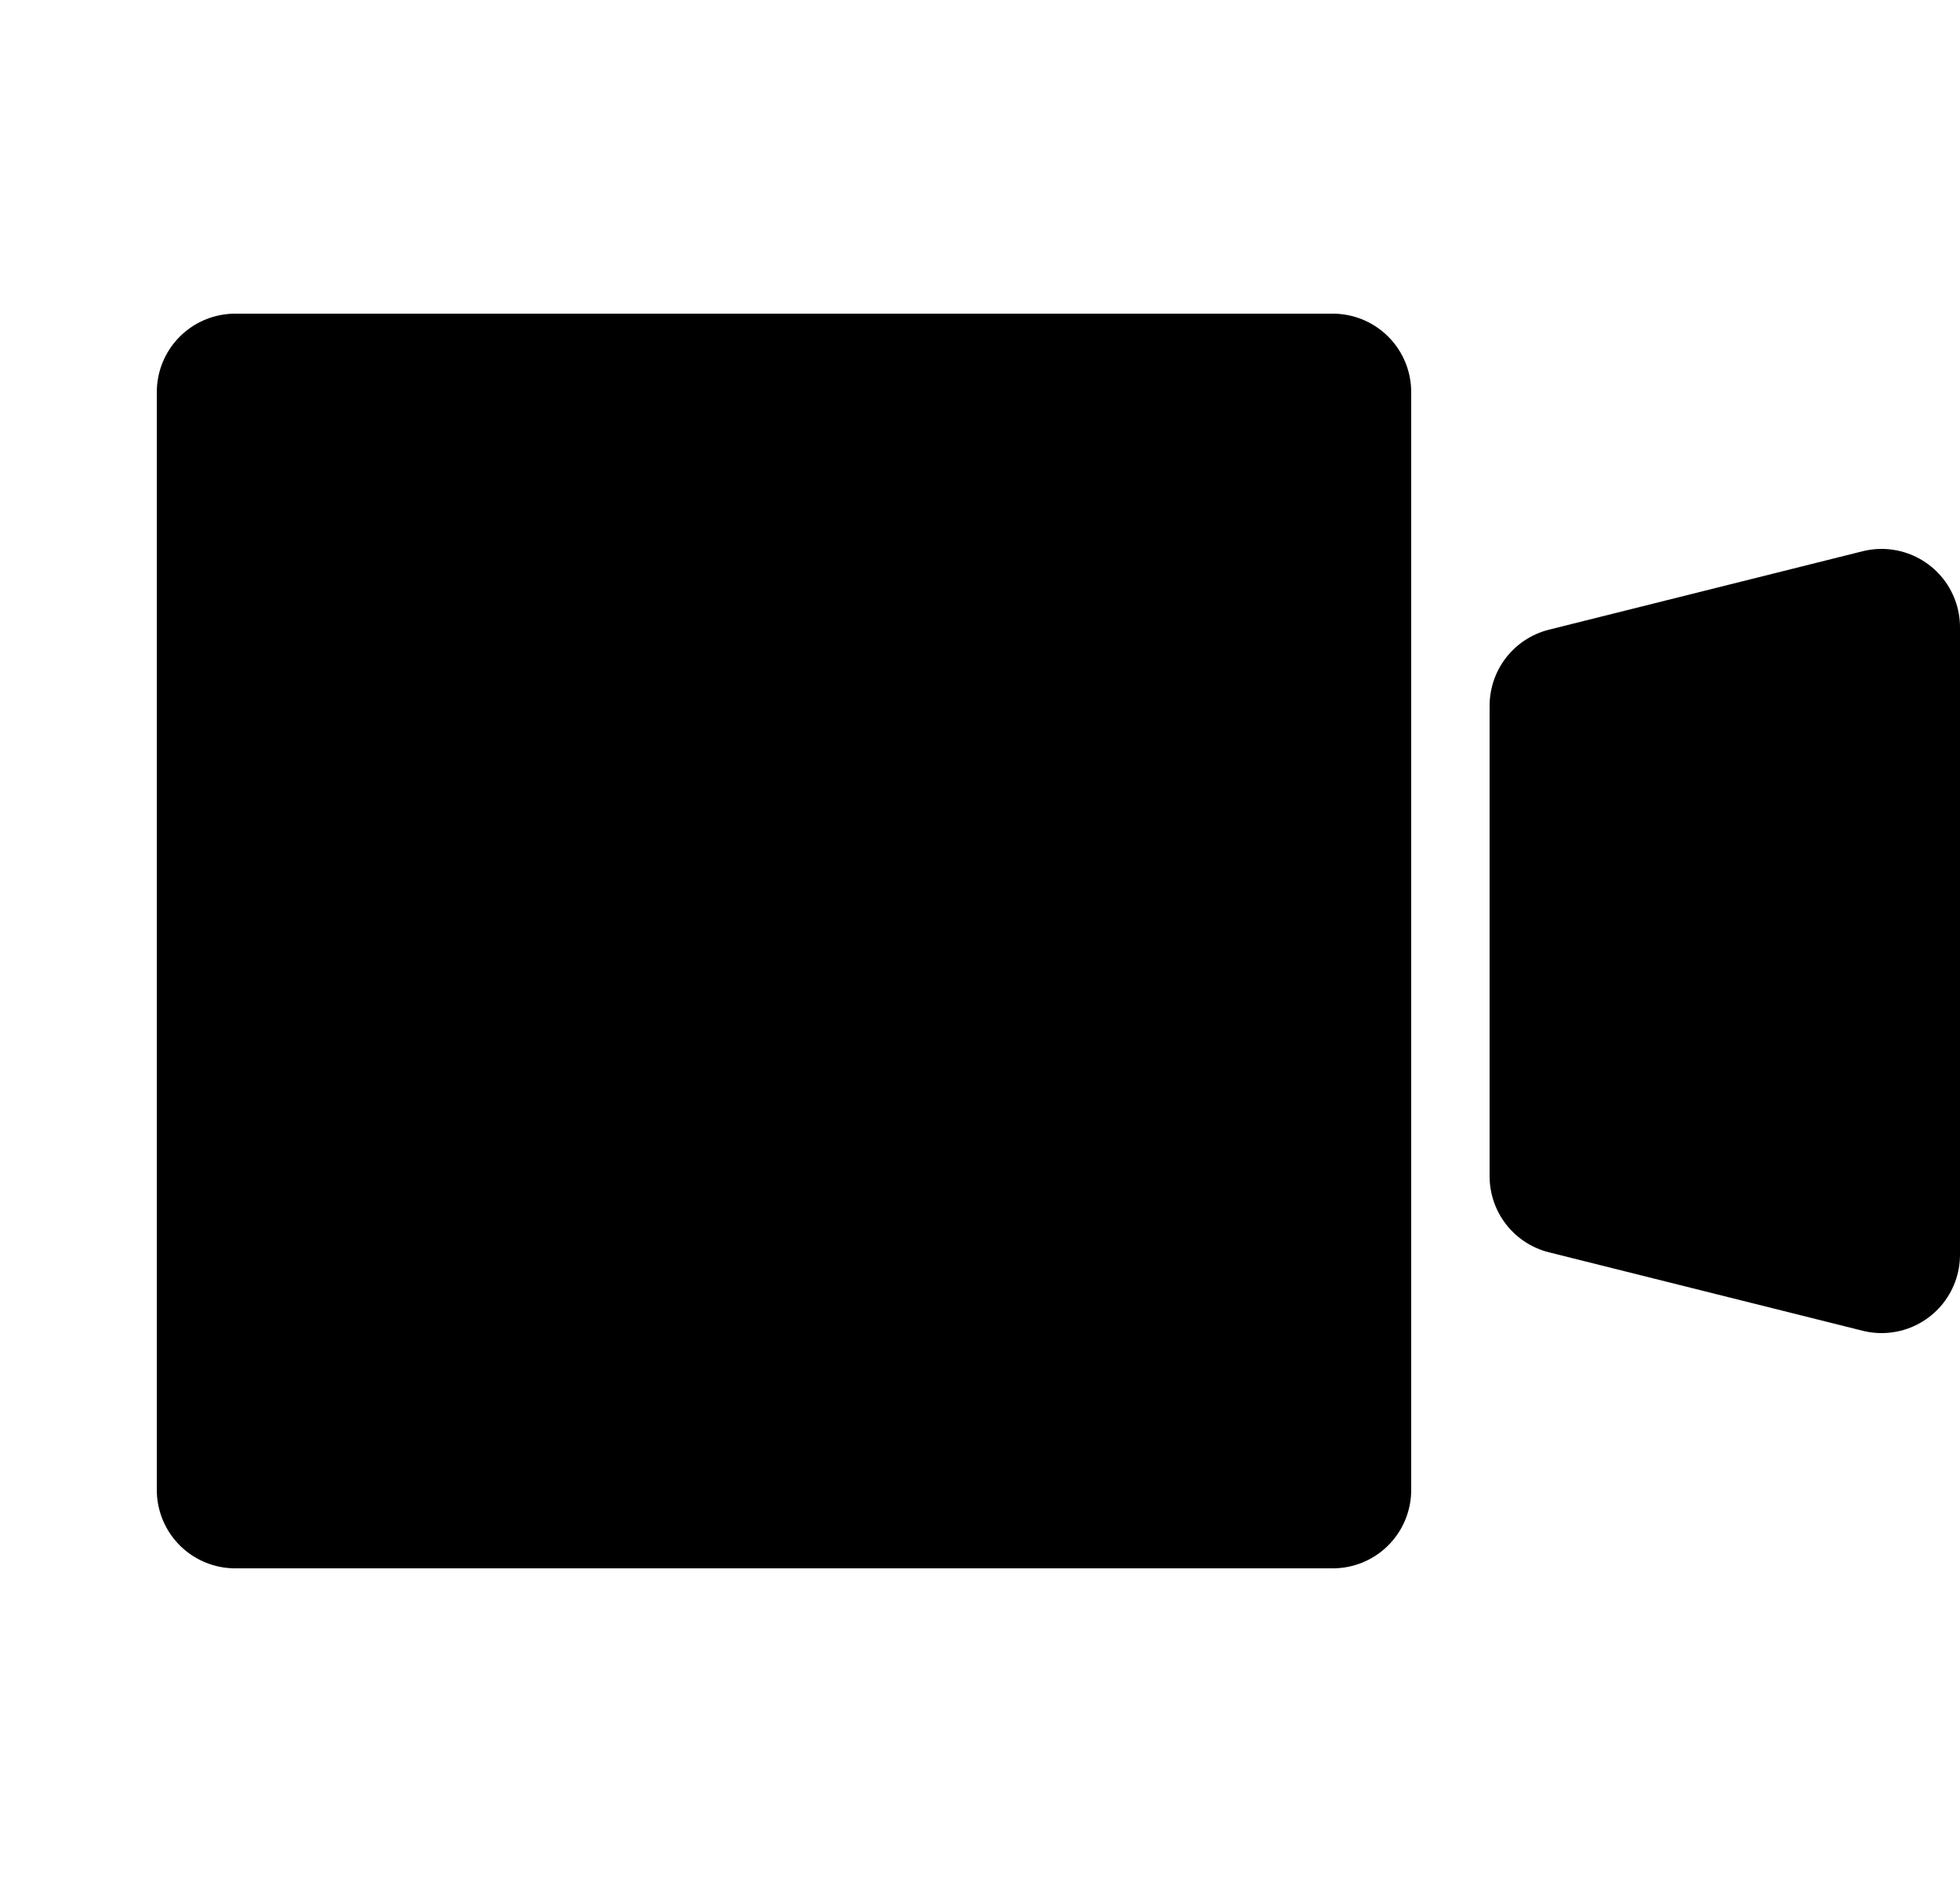
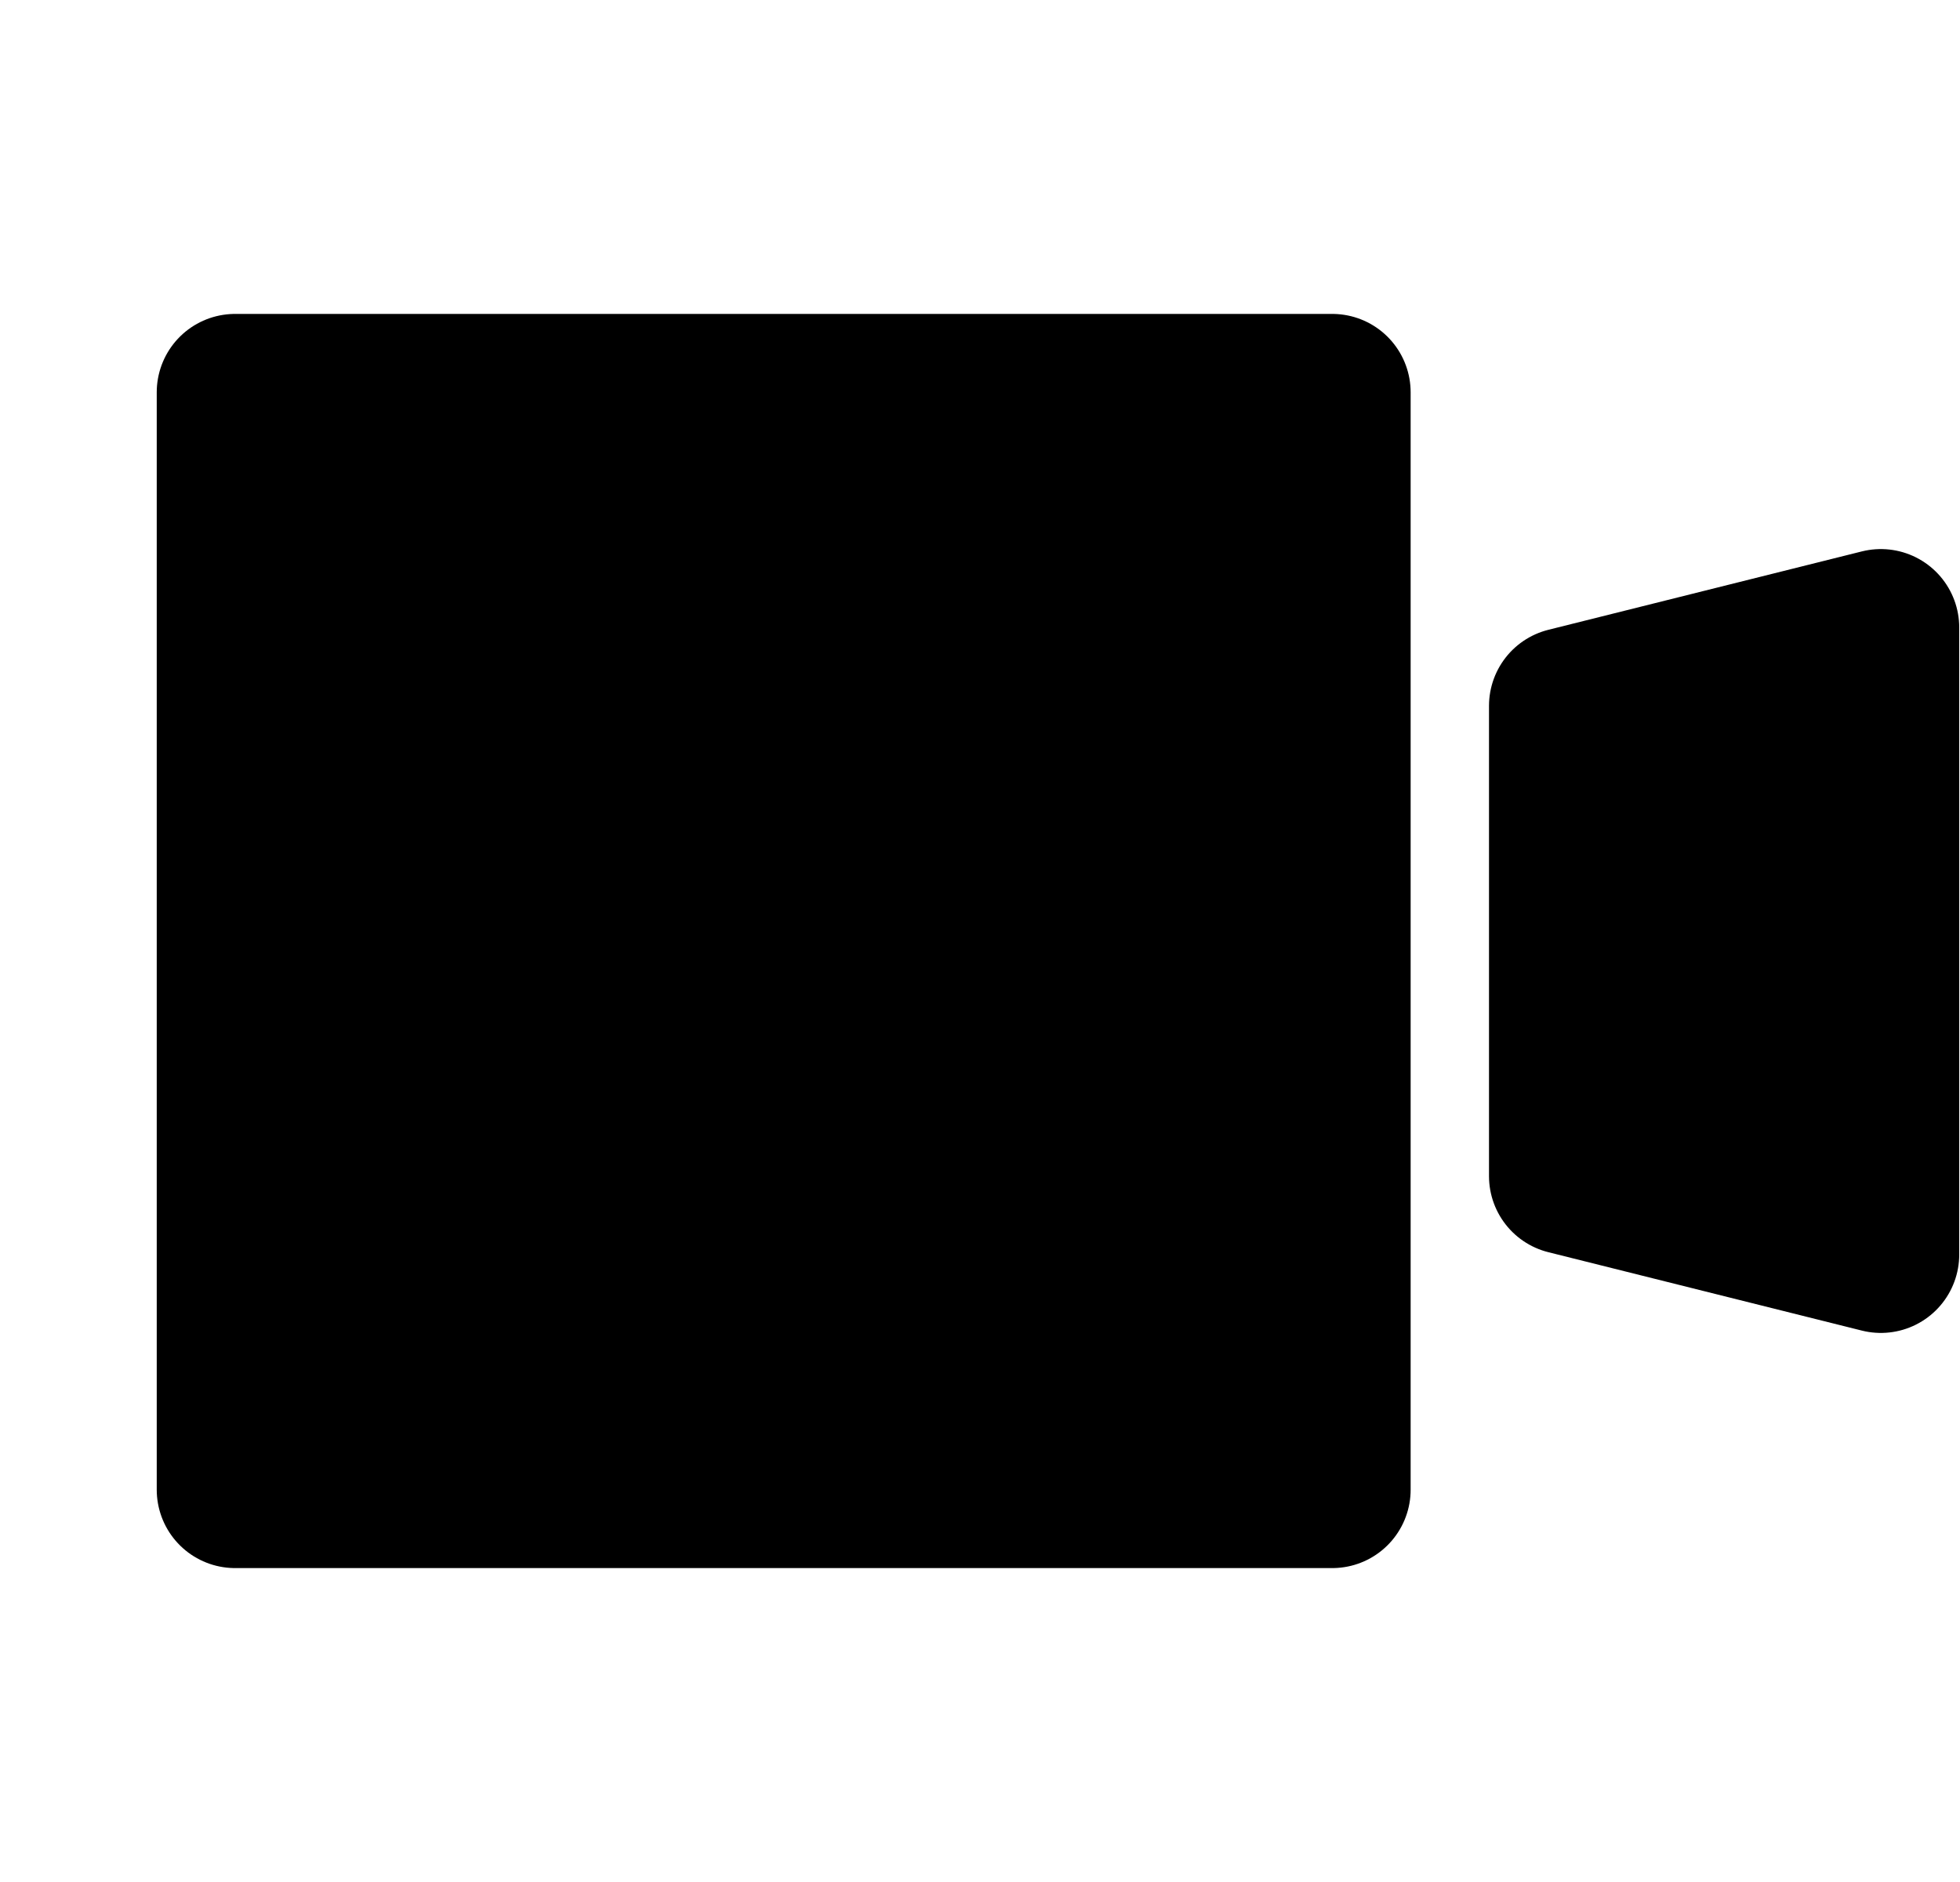
- <svg xmlns="http://www.w3.org/2000/svg" id="Media_Camera_Video" data-name="Media / Camera Video" width="25" height="24" viewBox="0 0 25 24">
+ <svg xmlns="http://www.w3.org/2000/svg" id="Media_Camera_Video" data-name="Media / Camera Video" width="25" height="24" viewBox="0 0 25.01 24">
  <g id="Icon_Frame">
    <path id="Rectangle_55" d="M0,1,4,0V8L0,7Z" transform="translate(20 8)" fill="currentColor" stroke="currentColor" stroke-linejoin="round" stroke-width="2" />
    <path id="Base" d="M0,0H24V24H0Z" fill="none" />
    <path id="Rectangle_54" d="M0,0H14V14H0Z" transform="translate(3 5)" fill="currentColor" stroke="currentColor" stroke-linejoin="round" stroke-width="2" />
  </g>
</svg>
